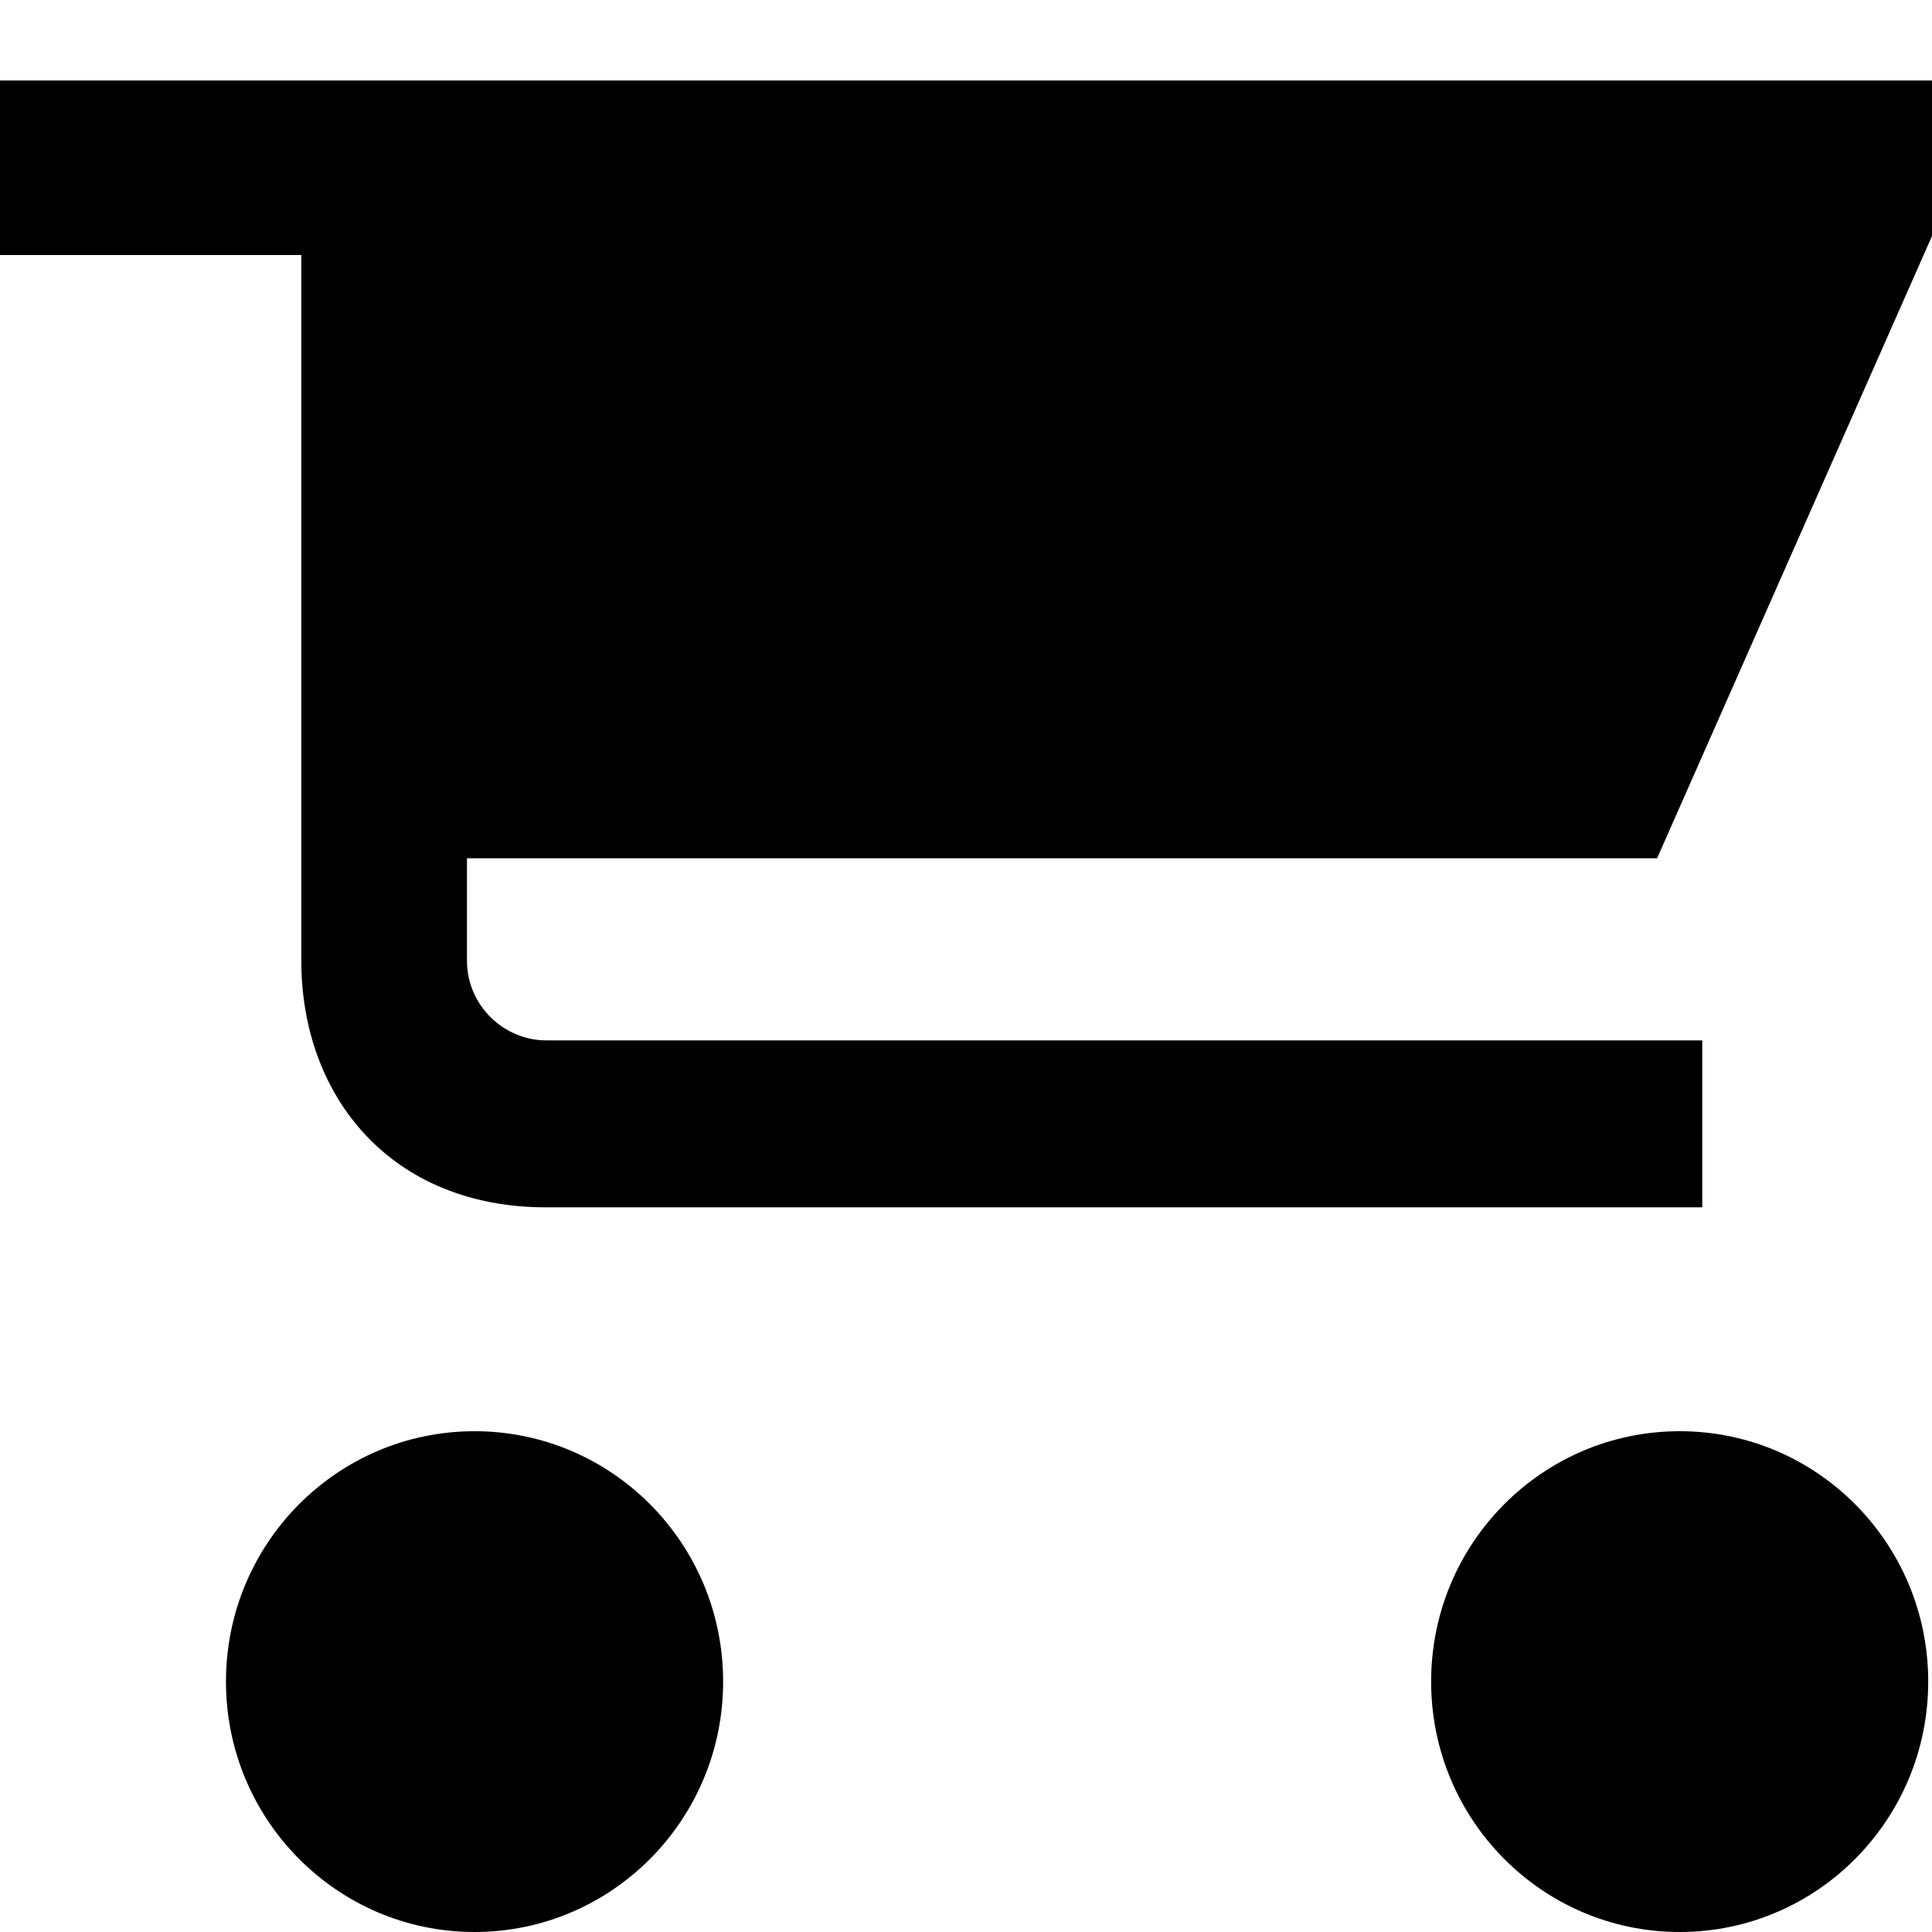
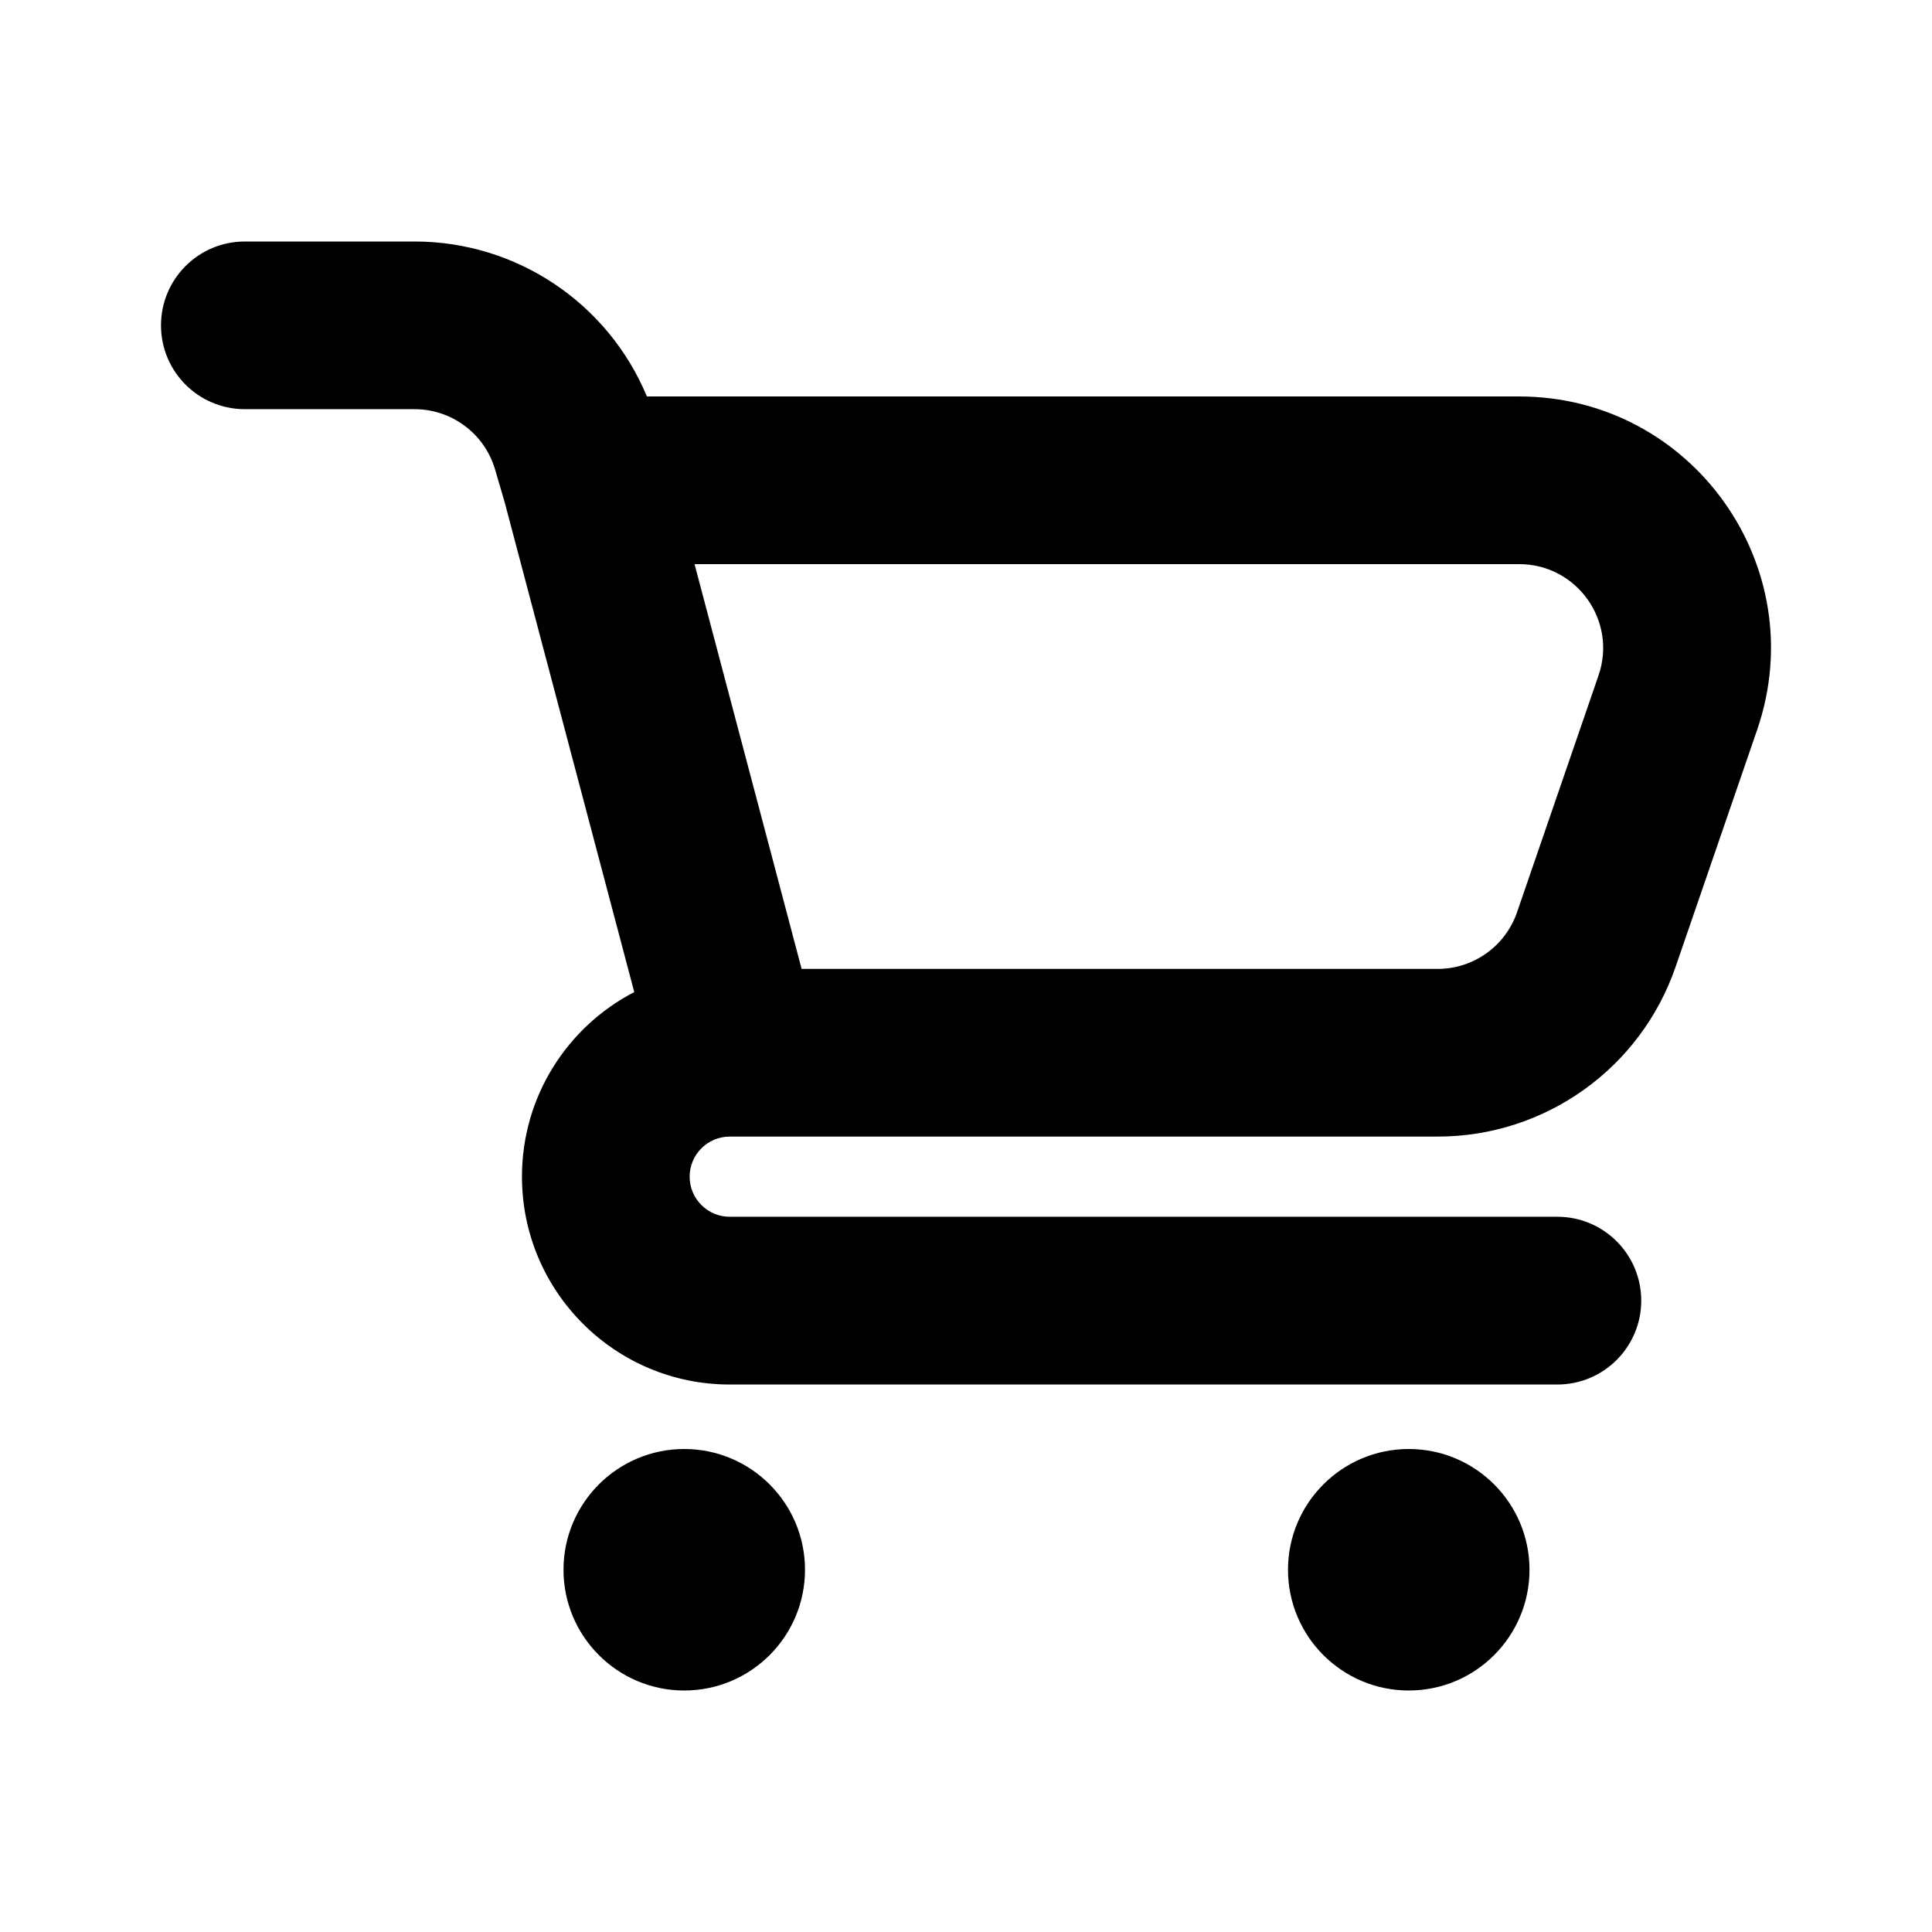
<svg xmlns="http://www.w3.org/2000/svg" width="24" height="24" viewBox="0 0 24 24" fill="none">
-   <path fill-rule="evenodd" clip-rule="evenodd" d="M24 1H0V3.168H3.743V11.934C3.743 13.631 4.865 14.998 6.784 14.998H21.146V12.924H6.784C6.269 12.924 5.801 12.5 5.801 11.934V10.662H20.585L24 2.932V1ZM8.983 20.889C8.983 22.607 7.6 24 5.895 24C4.19 24 2.807 22.607 2.807 20.889C2.807 19.171 4.19 17.779 5.895 17.779C7.6 17.779 8.983 19.171 8.983 20.889ZM20.866 24C22.571 24 23.953 22.607 23.953 20.889C23.953 19.171 22.571 17.779 20.866 17.779C19.16 17.779 17.778 19.171 17.778 20.889C17.778 22.607 19.16 24 20.866 24Z" fill="currentColor" />
+   <path fill-rule="evenodd" clip-rule="evenodd" d="M2 4.042C2 3.466 2.466 3 3.042 3H5.15C6.423 3 7.556 3.77 8.036 4.925H18.872C21.018 4.925 22.525 7.037 21.828 9.066L20.815 12.01C20.381 13.272 19.194 14.119 17.86 14.119H9.065C8.79 14.119 8.567 14.342 8.567 14.617C8.567 14.892 8.79 15.115 9.065 15.115H19.346C19.922 15.115 20.388 15.582 20.388 16.157C20.388 16.732 19.922 17.199 19.346 17.199H9.065C7.64 17.199 6.484 16.043 6.484 14.617C6.484 13.619 7.05 12.753 7.879 12.324L6.271 6.246L6.15 5.832C6.02 5.388 5.612 5.083 5.15 5.083H3.042C2.466 5.083 2 4.617 2 4.042ZM8.628 7.008L9.958 12.036H17.86C18.305 12.036 18.7 11.753 18.845 11.333L19.858 8.389C20.09 7.712 19.588 7.008 18.872 7.008H8.628ZM10 19.5C10 20.328 9.328 21 8.5 21C7.672 21 7 20.328 7 19.5C7 18.672 7.672 18 8.5 18C9.328 18 10 18.672 10 19.5ZM17.5 21C18.328 21 19 20.328 19 19.5C19 18.672 18.328 18 17.5 18C16.672 18 16 18.672 16 19.5C16 20.328 16.672 21 17.5 21Z" fill="currentColor" />
</svg>
